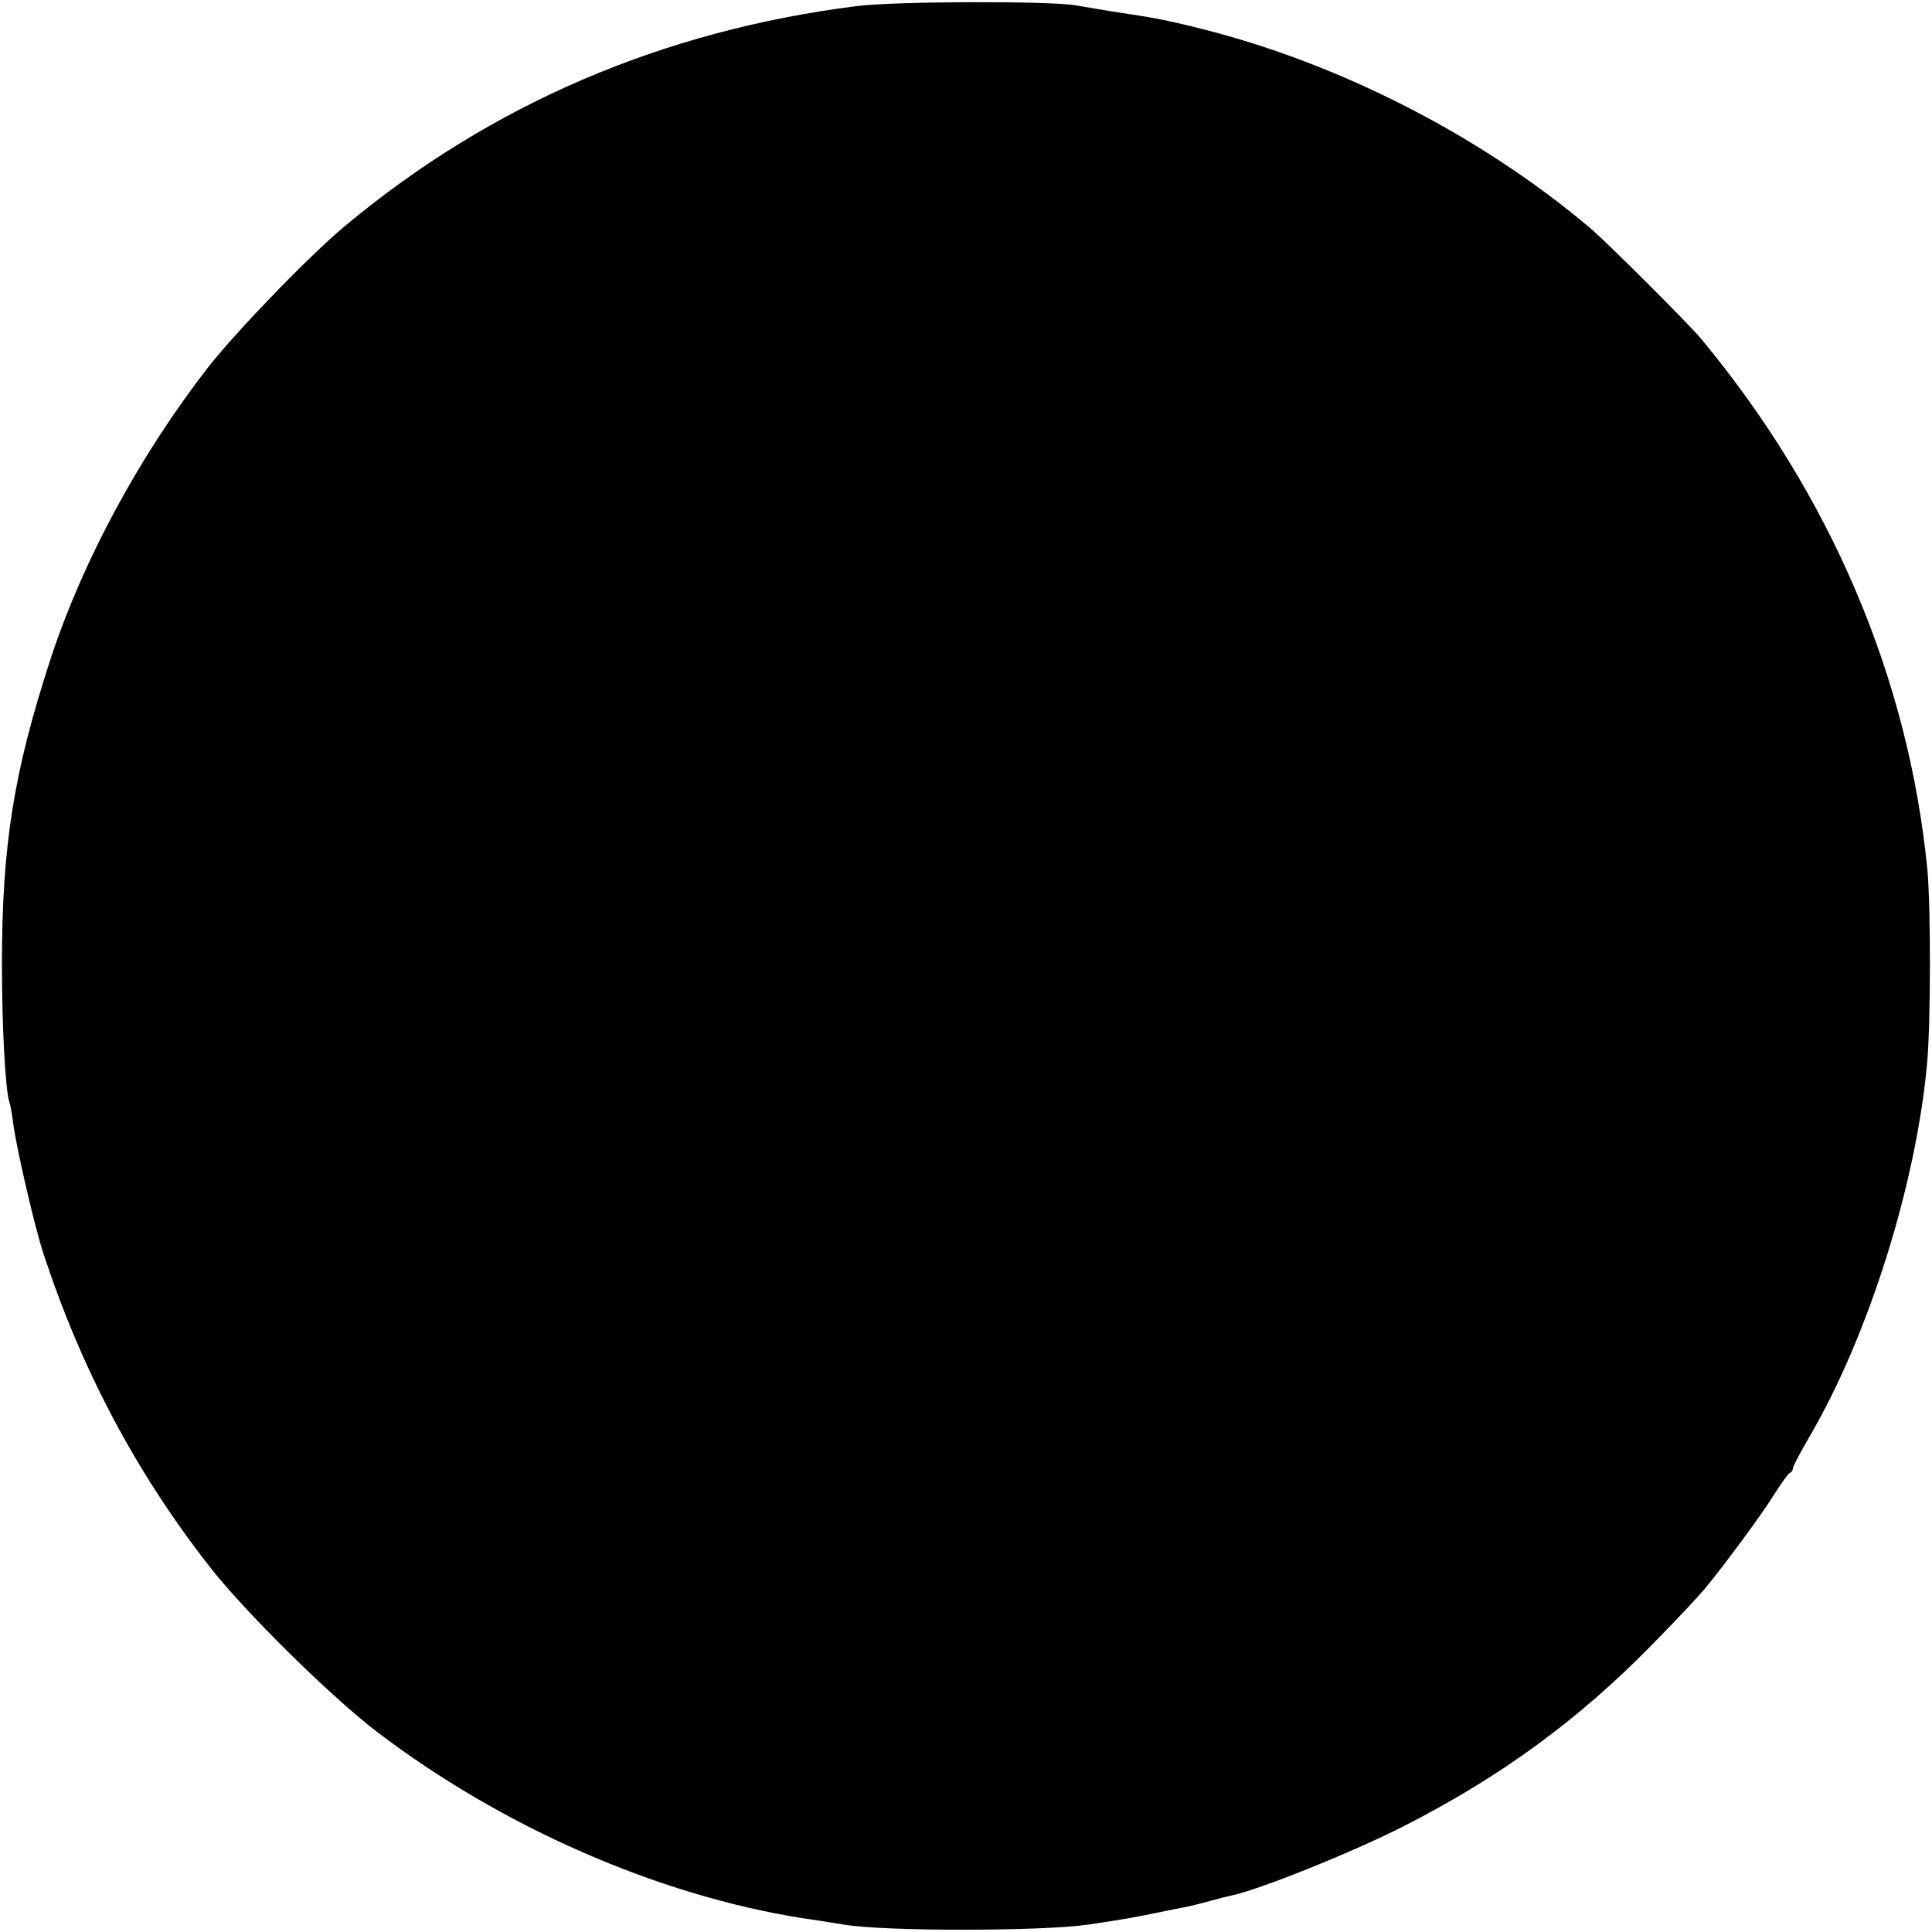
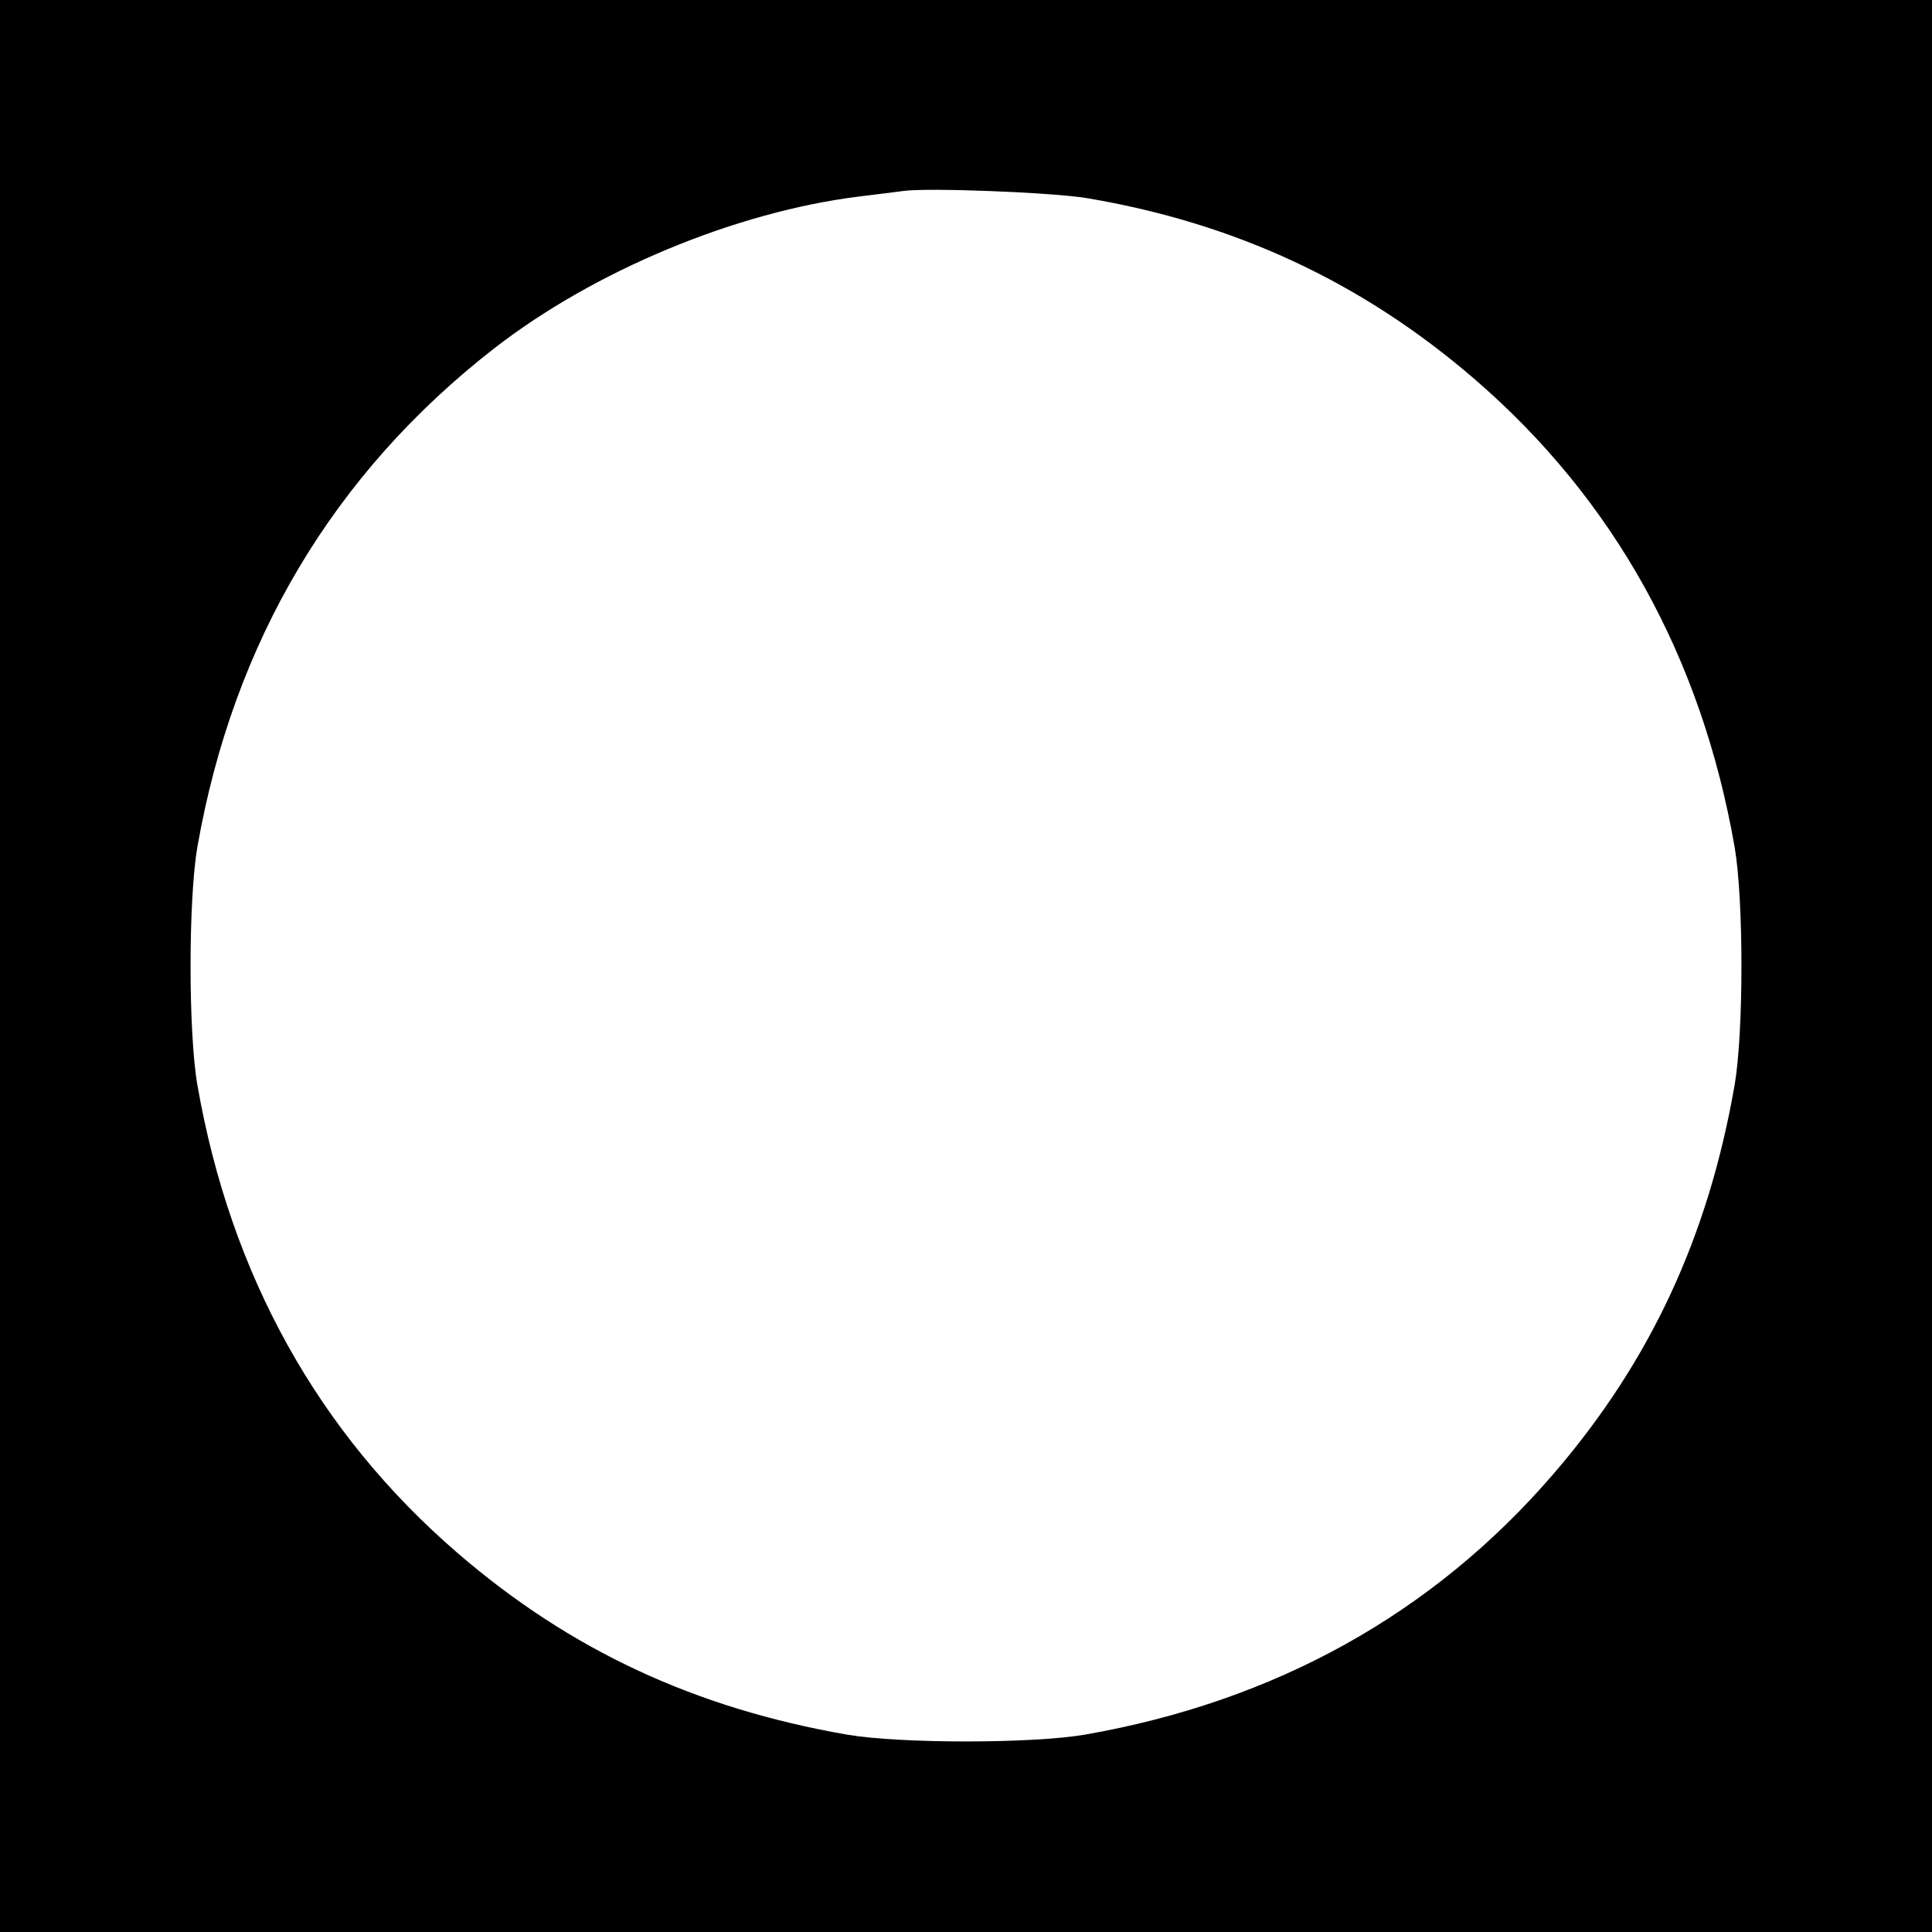
- <svg xmlns="http://www.w3.org/2000/svg" version="1.0" width="500pt" height="500pt" viewBox="0 0 500 500" preserveAspectRatio="xMidYMid meet">
-   <g transform="translate(0,500) scale(0.1,-0.1)" fill="#000000" stroke="none">
-     <path d="M2215 4984 c-502 -64 -944 -254 -1320 -567 -94 -78 -283 -274 -356 -367 -177 -228 -324 -499 -408 -755 -95 -291 -126 -482 -126 -790 0 -165 9 -324 19 -357 3 -7 7 -31 10 -54 8 -63 54 -262 77 -334 98 -300 238 -566 428 -810 91 -118 316 -340 438 -433 322 -245 723 -421 1098 -481 17 -2 66 -10 110 -17 109 -18 513 -17 630 0 101 15 110 17 180 31 28 6 59 12 70 14 11 2 40 9 65 16 25 7 50 13 55 14 71 14 317 113 450 181 249 127 450 274 640 468 61 62 121 126 135 143 50 60 147 191 180 244 19 30 38 57 42 58 5 2 8 7 8 12 0 5 19 41 43 82 152 260 275 650 304 963 10 103 10 408 1 505 -49 497 -251 971 -587 1375 -30 36 -244 250 -286 285 -280 237 -646 425 -1004 515 -100 25 -124 29 -231 45 -36 6 -78 13 -95 16 -65 12 -472 11 -570 -2z" />
+ <svg xmlns="http://www.w3.org/2000/svg" version="1.0" width="512pt" height="512pt" viewBox="0 0 512 512" preserveAspectRatio="xMidYMid meet">
+   <g transform="translate(0,512) scale(0.1,-0.1)" fill="#000000" stroke="none">
+     <path d="M0 2560 l0 -2560 2560 0 2560 0 0 2560 0 2560 -2560 0 -2560 0 0 -2560z m2880 2035 c393 -66 730 -223 1027 -479 370 -319 602 -737 690 -1241 24 -140 24 -490 0 -630 -70 -403 -224 -734 -481 -1032 -319 -370 -737 -602 -1241 -690 -140 -24 -490 -24 -630 0 -403 70 -734 224 -1032 481 -370 319 -602 737 -690 1241 -24 140 -24 490 0 630 95 543 360 990 787 1322 264 205 638 361 965 402 50 6 104 13 120 15 65 9 395 -4 485 -19z" />
  </g>
</svg>
